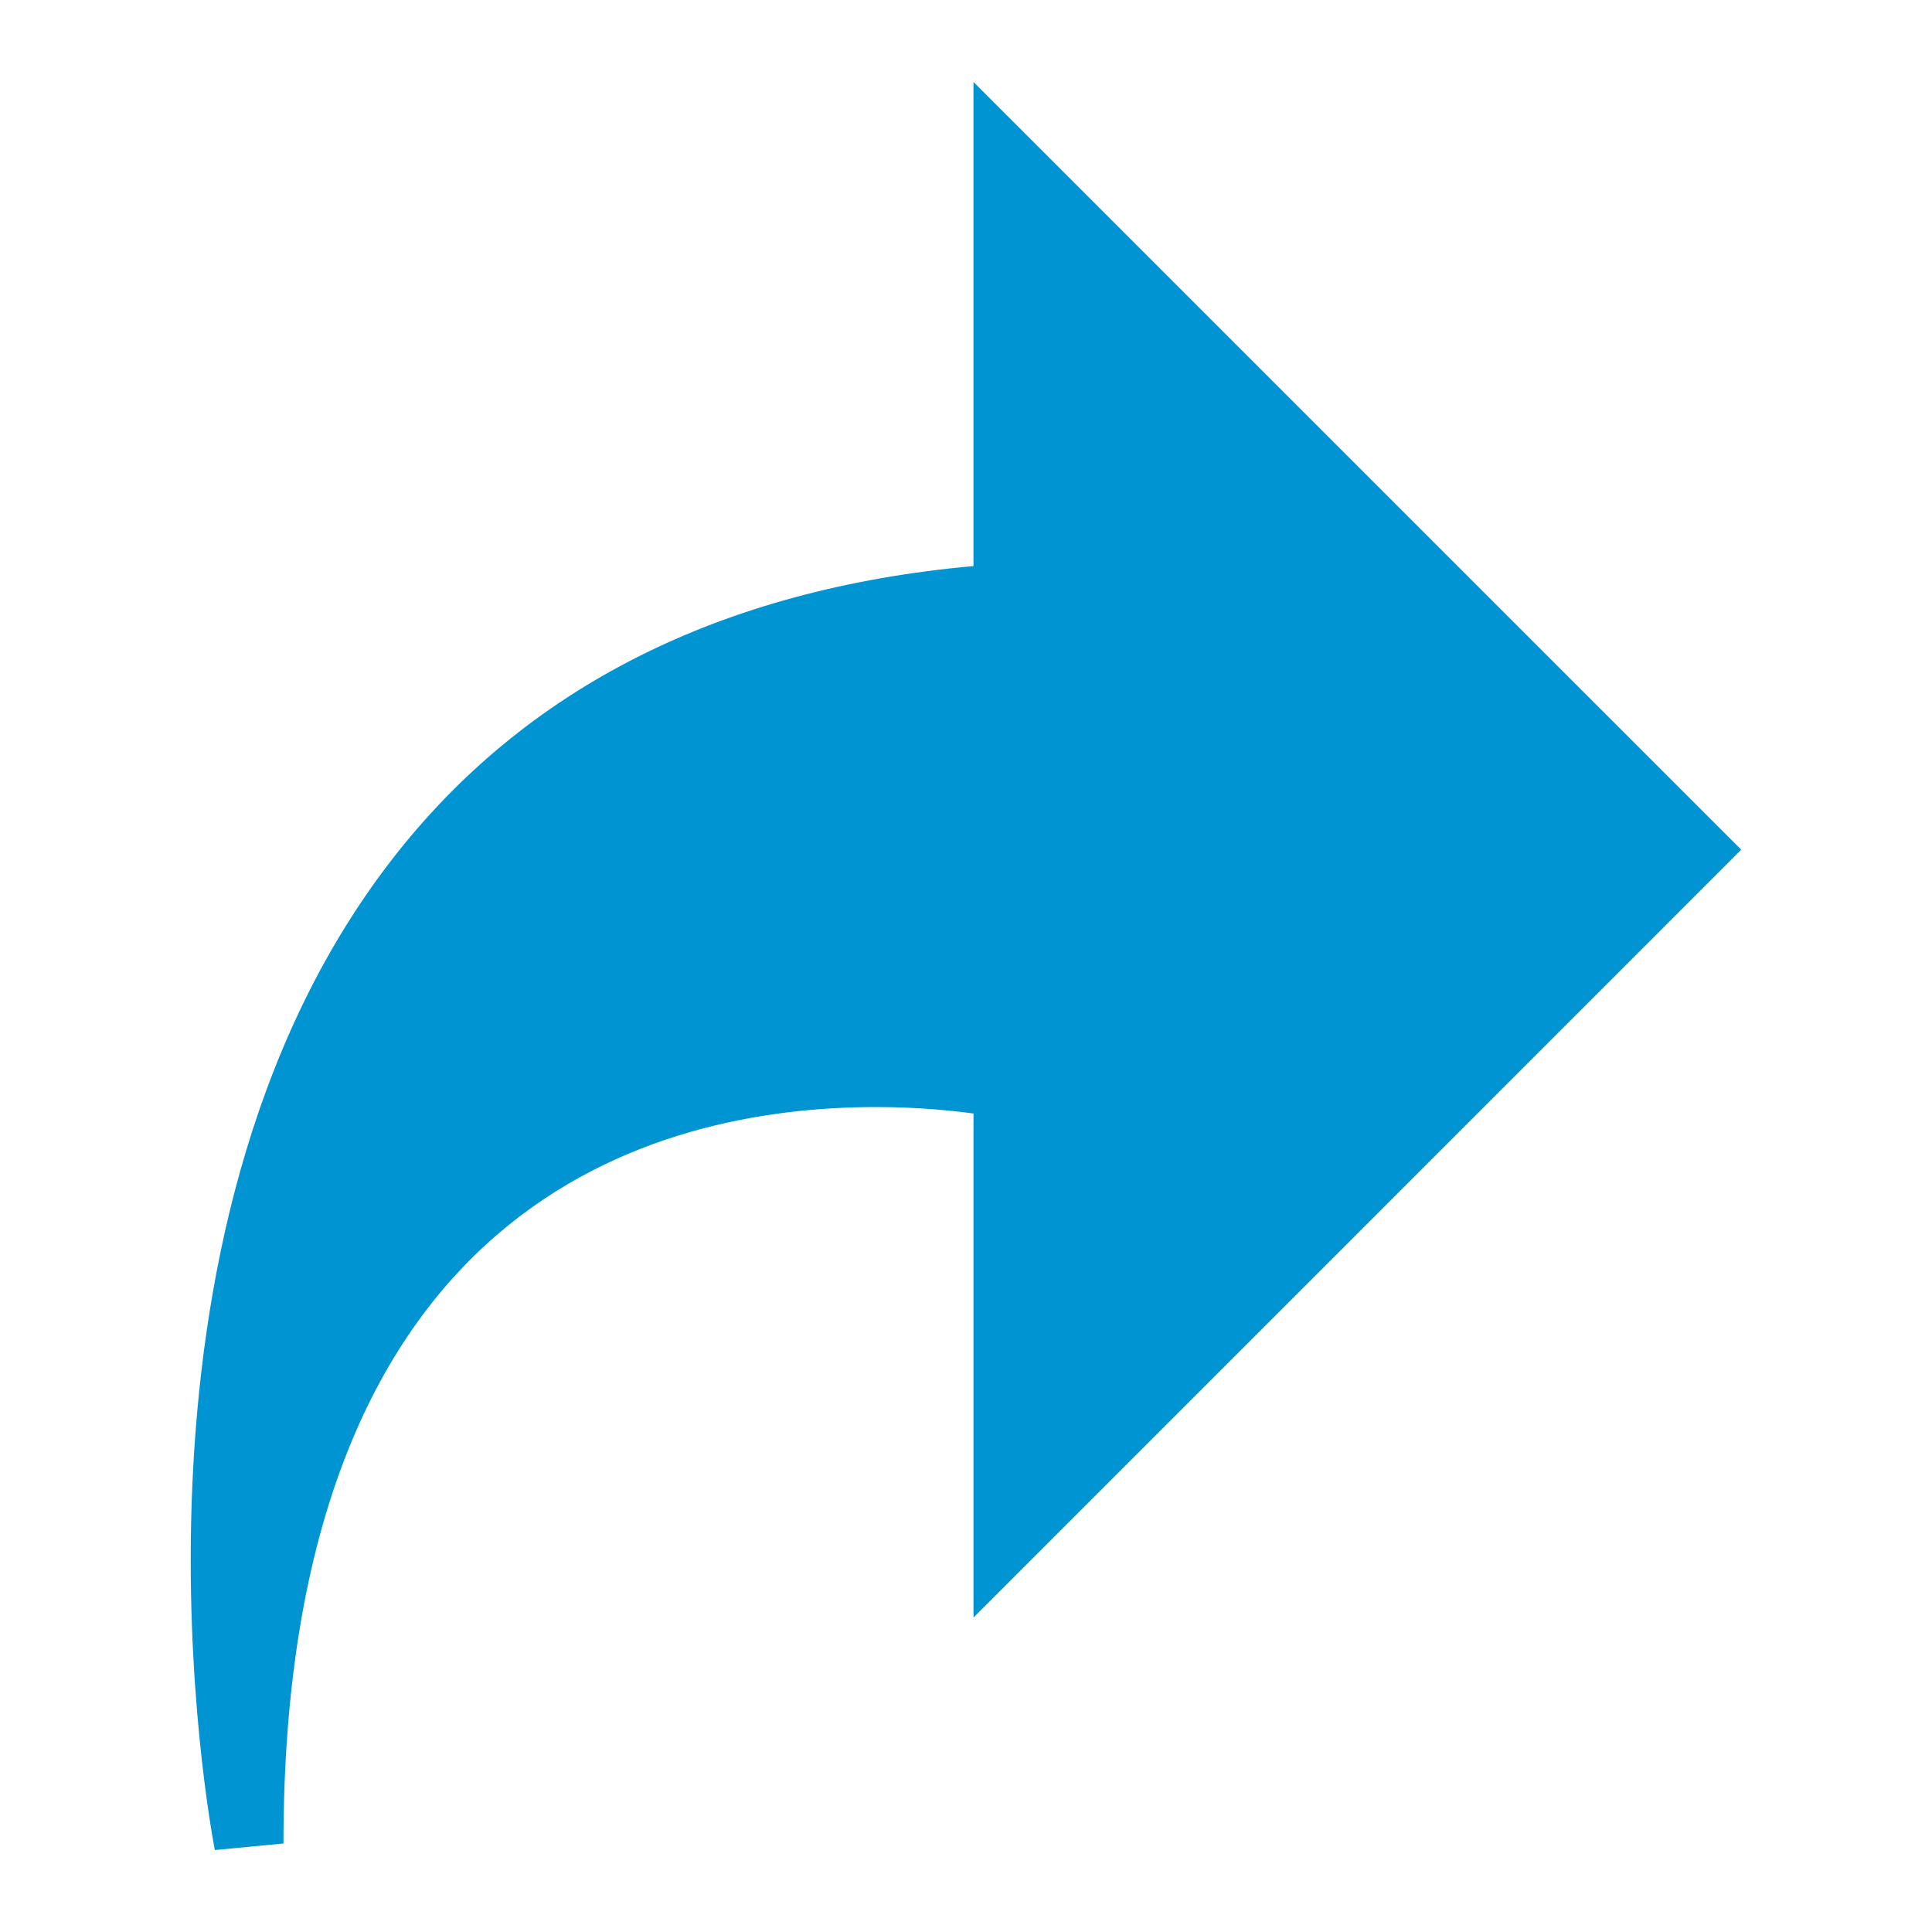
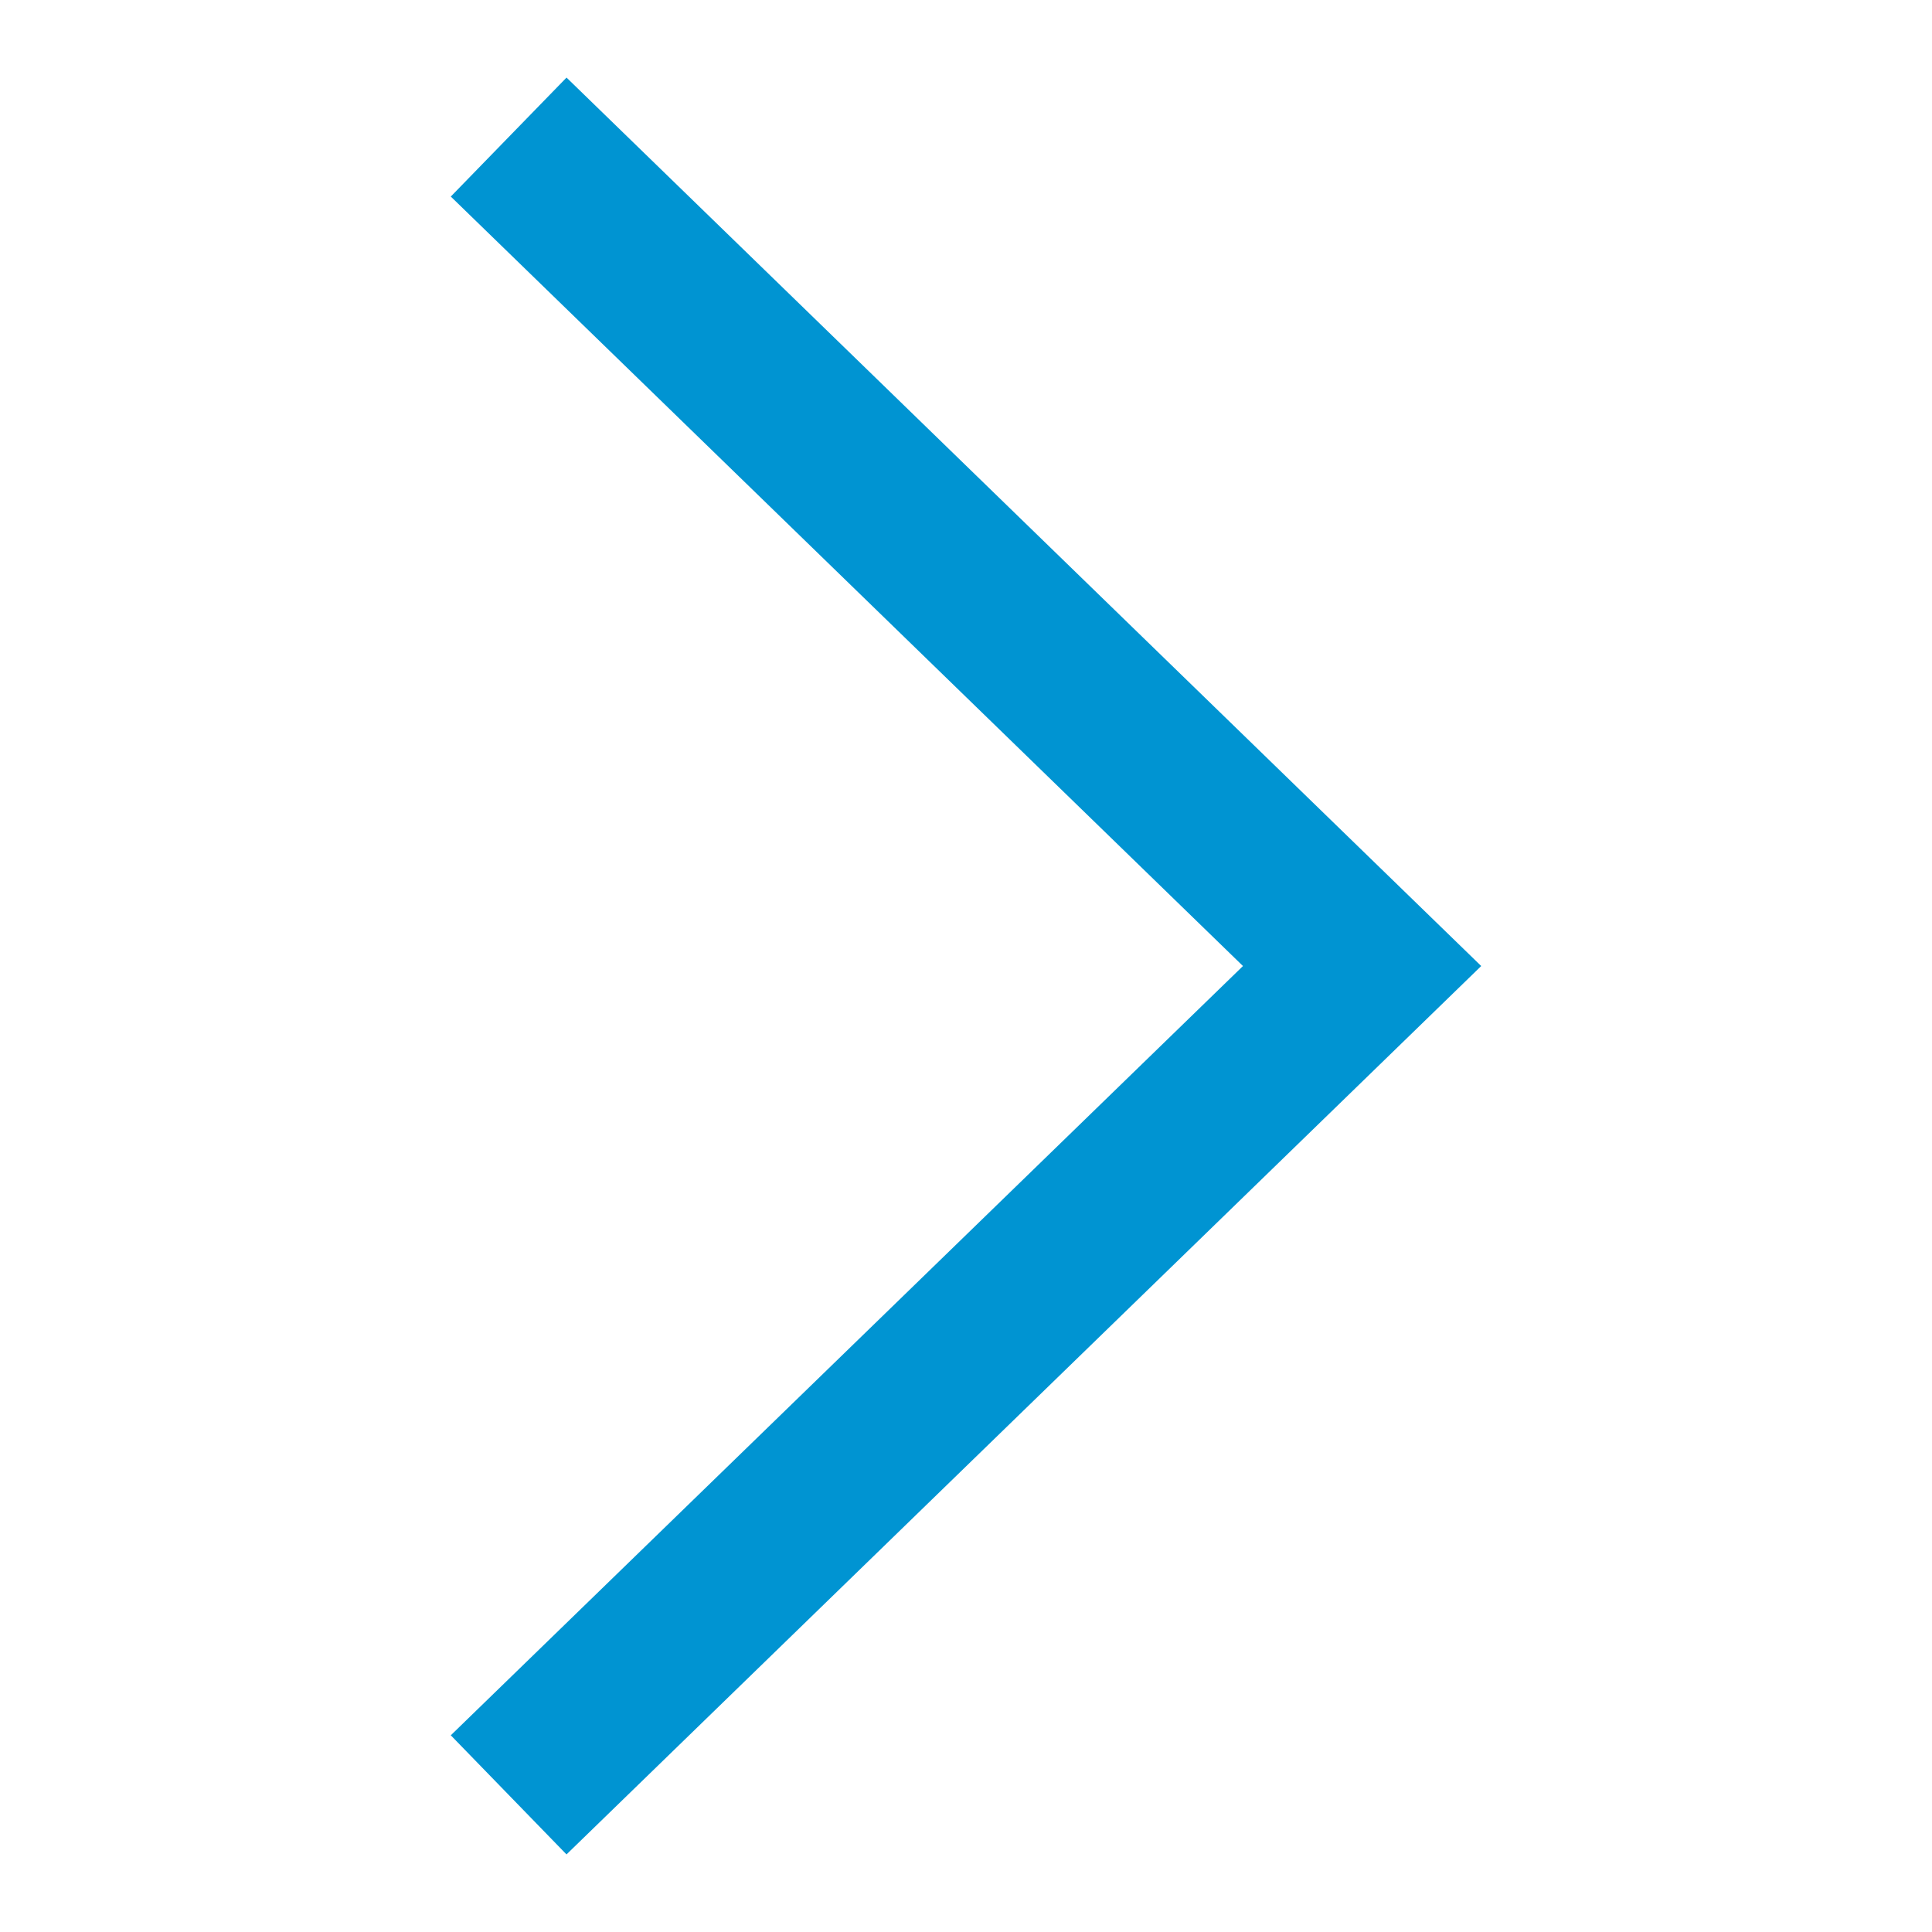
<svg xmlns="http://www.w3.org/2000/svg" version="1.1" id="Layer_1" x="0px" y="0px" width="64px" height="64px" viewBox="0 0 64 64" enable-background="new 0 0 64 64" xml:space="preserve">
  <g>
-     <g>
-       <g>
-         <path d="M7.117,61.285c-0.161-0.824-3.786-20.336,5.859-32.802c4.412-5.704,10.891-8.975,19.271-9.731V2.714l25.434,25.433     L32.248,53.583V36.887c-0.731-0.099-1.86-0.215-3.225-0.215c-7.334,0-19.633,3.17-19.633,24.396L7.117,61.285z" fill="#0094d2" />
-       </g>
-     </g>
+     <polygon points="18.767,2.57 14.933,6.511 41.175,32.001 14.933,57.484 18.766,61.43 49.067,32.001  " fill="#0094D2" />
  </g>
</svg>
